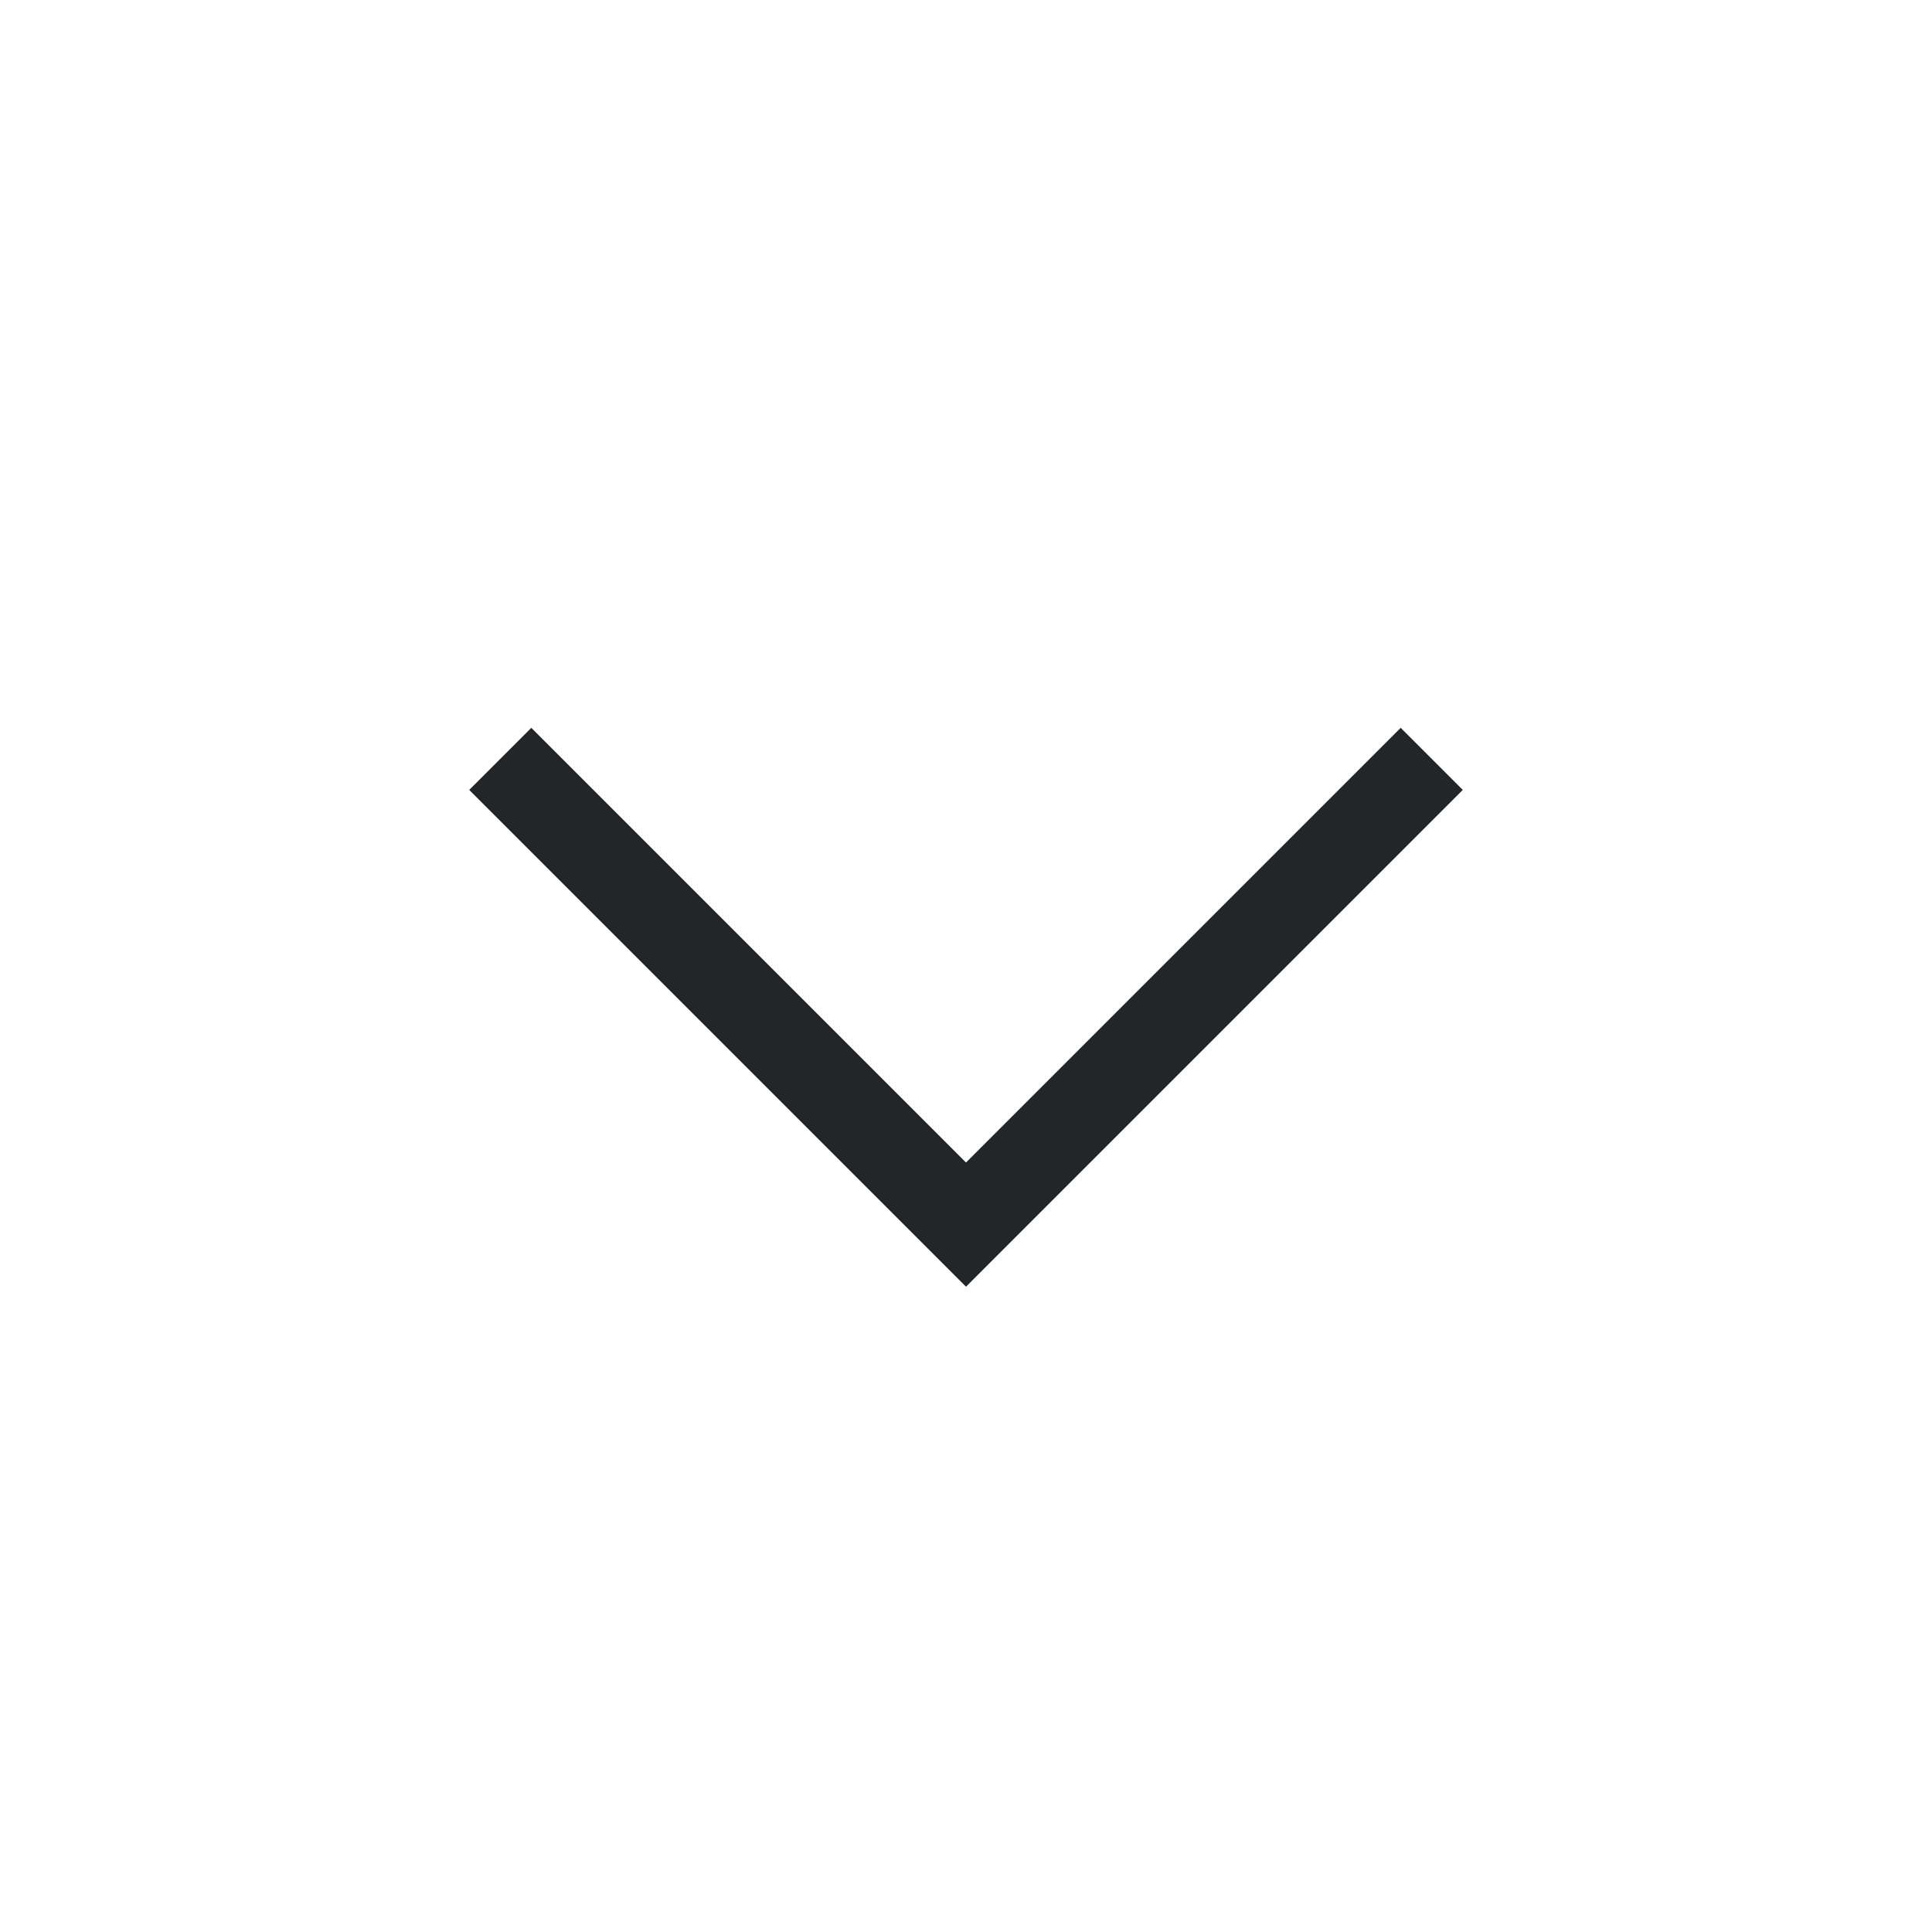
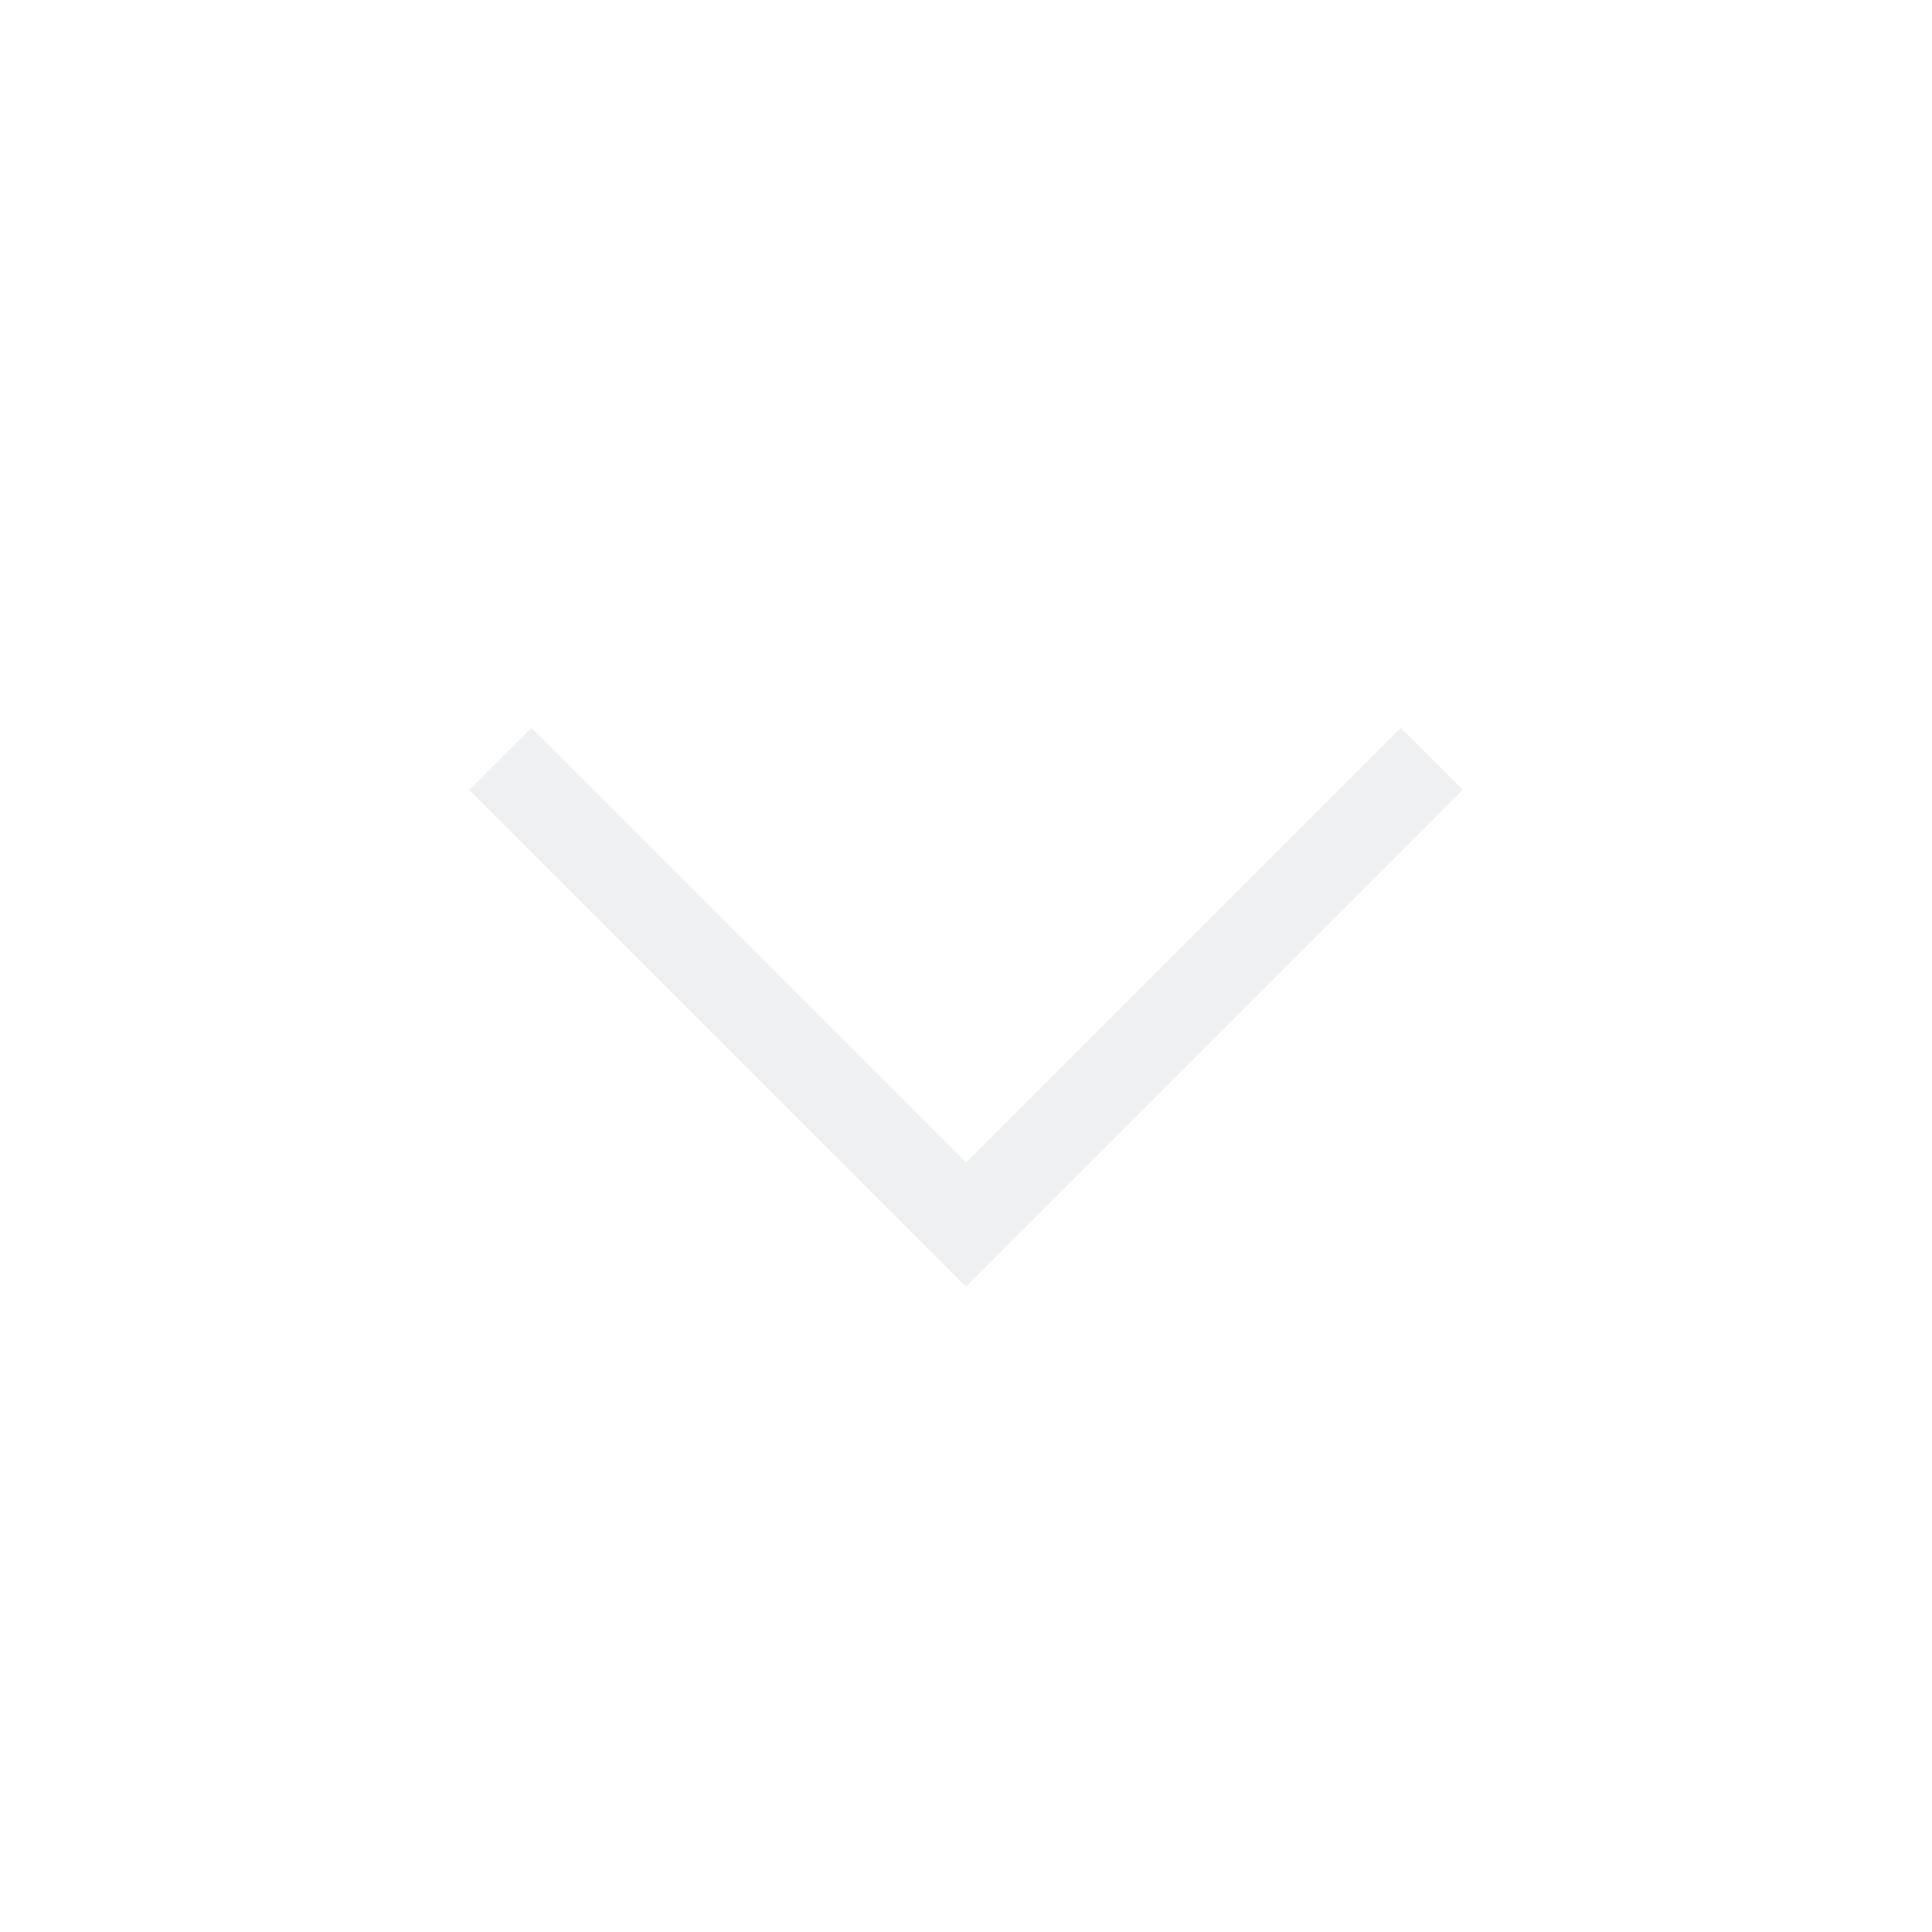
<svg xmlns="http://www.w3.org/2000/svg" style="enable-background:new" version="1.1" height="22" width="22" id="svg4306">
  <defs id="defs26" />
-   <style id="current-color-scheme" type="text/css">
-         .ColorScheme-Text {
-             color:#232629;
-         }
-         .ColorScheme-ButtonFocus{
-             color:#3daee9;
-         }
-             .ColorScheme-NegativeText {
-             color:#da4453;
-         }
-     </style>
-   <g id="active-center">
+   <g id="active-center" style="enable-background:new">
    <rect style="opacity:0.001;fill:#000000;fill-opacity:1;fill-rule:nonzero;stroke:none;stroke-width:2;stroke-linecap:round;stroke-linejoin:round;stroke-miterlimit:4;stroke-dasharray:none;stroke-opacity:1" y="0" x="0" height="22" width="22" id="rect4266" />
    <circle style="opacity:0.003;fill:#000000;stroke-width:1.001;enable-background:new;fill-opacity:1" id="path867-5-6-5" cx="11" cy="11" r="9" />
-     <path class="ColorScheme-Text" d="M 16.657,8.995 15.95,8.288 11,13.238 6.05,8.288 5.343,8.995 11,14.652 Z" style="opacity:1;fill:currentColor" id="rect909-7-3-7-3-5-2-0" />
+     <path d="M 16.657,8.995 15.95,8.288 11,13.238 6.05,8.288 5.343,8.995 11,14.652 Z" style="fill:#eff0f1" id="rect909-7-3-7-3-5-2-0" />
  </g>
  <g id="hover-center" style="enable-background:new" transform="translate(22)">
    <rect id="rect4266-3" width="22" height="22" x="0" y="0" style="opacity:0.001;fill:#000000;fill-opacity:1;fill-rule:nonzero;stroke:none;stroke-width:2;stroke-linecap:round;stroke-linejoin:round;stroke-miterlimit:4;stroke-dasharray:none;stroke-opacity:1" />
-     <path id="path867-5-6-5-6" style="fill:currentColor" d="M 32.99 2 A 9 9 0 0 0 24 11 A 9 9 0 0 0 33 20 A 9 9 0 0 0 42 11 A 9 9 0 0 0 33 2 A 9 9 0 0 0 32.99 2 z M 28.051 8.287 L 33 13.238 L 37.949 8.287 L 38.656 8.994 L 33 14.652 L 27.344 8.994 L 28.051 8.287 z " transform="translate(-22)" class="ColorScheme-Text" />
+     <path id="path867-5-6-5-6" style="fill:#eff0f1" d="M 32.99 2 A 9 9 0 0 0 24 11 A 9 9 0 0 0 33 20 A 9 9 0 0 0 42 11 A 9 9 0 0 0 33 2 A 9 9 0 0 0 32.99 2 z M 28.051 8.287 L 33 13.238 L 37.949 8.287 L 38.656 8.994 L 33 14.652 L 27.344 8.994 L 28.051 8.287 z " transform="translate(-22)" />
  </g>
  <g transform="translate(66)" style="enable-background:new" id="inactive-center">
    <rect id="rect4266-9" width="22" height="22" x="0" y="0" style="opacity:0.001;fill:#000000;fill-opacity:1;fill-rule:nonzero;stroke:none;stroke-width:2;stroke-linecap:round;stroke-linejoin:round;stroke-miterlimit:4;stroke-dasharray:none;stroke-opacity:1" />
    <circle r="9" cy="11" cx="11" id="path867-5-6-5-1" style="opacity:0.003;fill:#000000;fill-opacity:1;stroke-width:1.001;enable-background:new" />
-     <path id="rect909-7-3-7-3-5-2-0-2" style="opacity:1;fill:currentColor" d="M 16.657,8.995 15.95,8.288 11,13.238 6.05,8.288 5.343,8.995 11,14.652 Z" class="ColorScheme-Text" />
+     <path id="rect909-7-3-7-3-5-2-0-2" style="fill:#7f8c8d" d="M 16.657,8.995 15.95,8.288 11,13.238 6.05,8.288 5.343,8.995 11,14.652 Z" />
  </g>
  <g transform="translate(88)" style="enable-background:new" id="deactivated-center">
    <rect id="rect4266-0" width="22" height="22" x="0" y="0" style="opacity:0.001;fill:#000000;fill-opacity:1;fill-rule:nonzero;stroke:none;stroke-width:2;stroke-linecap:round;stroke-linejoin:round;stroke-miterlimit:4;stroke-dasharray:none;stroke-opacity:1" />
    <circle r="9" cy="11" cx="11" id="path867-5-6-5-93" style="opacity:0.003;fill:#000000;fill-opacity:1;stroke-width:1.001;enable-background:new" />
-     <path id="rect909-7-3-7-3-5-2-0-6" style="opacity:0.3;fill:currentColor" d="M 16.657,8.995 15.95,8.288 11,13.238 6.05,8.288 5.343,8.995 11,14.652 Z" class="ColorScheme-Text" />
+     <path id="rect909-7-3-7-3-5-2-0-6" style="fill:#bdc3c7" d="M 16.657,8.995 15.95,8.288 11,13.238 6.05,8.288 5.343,8.995 11,14.652 Z" />
  </g>
  <g style="enable-background:new" id="pressed-center" transform="translate(44)">
    <rect style="opacity:0.001;fill:#000000;fill-opacity:1;fill-rule:nonzero;stroke:none;stroke-width:2;stroke-linecap:round;stroke-linejoin:round;stroke-miterlimit:4;stroke-dasharray:none;stroke-opacity:1" y="0" x="0" height="22" width="22" id="rect4266-3-6" />
-     <path transform="translate(-22)" d="M 32.99,2 A 9,9 0 0 0 24,11 9,9 0 0 0 33,20 9,9 0 0 0 42,11 9,9 0 0 0 33,2 9,9 0 0 0 32.99,2 Z M 28.051,8.287 33,13.238 37.949,8.287 38.656,8.994 33,14.652 27.344,8.994 Z" style="fill:currentColor;opacity:0.3" id="path867-5-6-5-6-7" class="ColorScheme-Text" />
+     <path transform="translate(-22)" d="M 32.99,2 A 9,9 0 0 0 24,11 9,9 0 0 0 33,20 9,9 0 0 0 42,11 9,9 0 0 0 33,2 9,9 0 0 0 32.99,2 Z M 28.051,8.287 33,13.238 37.949,8.287 38.656,8.994 33,14.652 27.344,8.994 Z" style="fill:#eff0f1" id="path867-5-6-5-6-7" />
  </g>
</svg>
